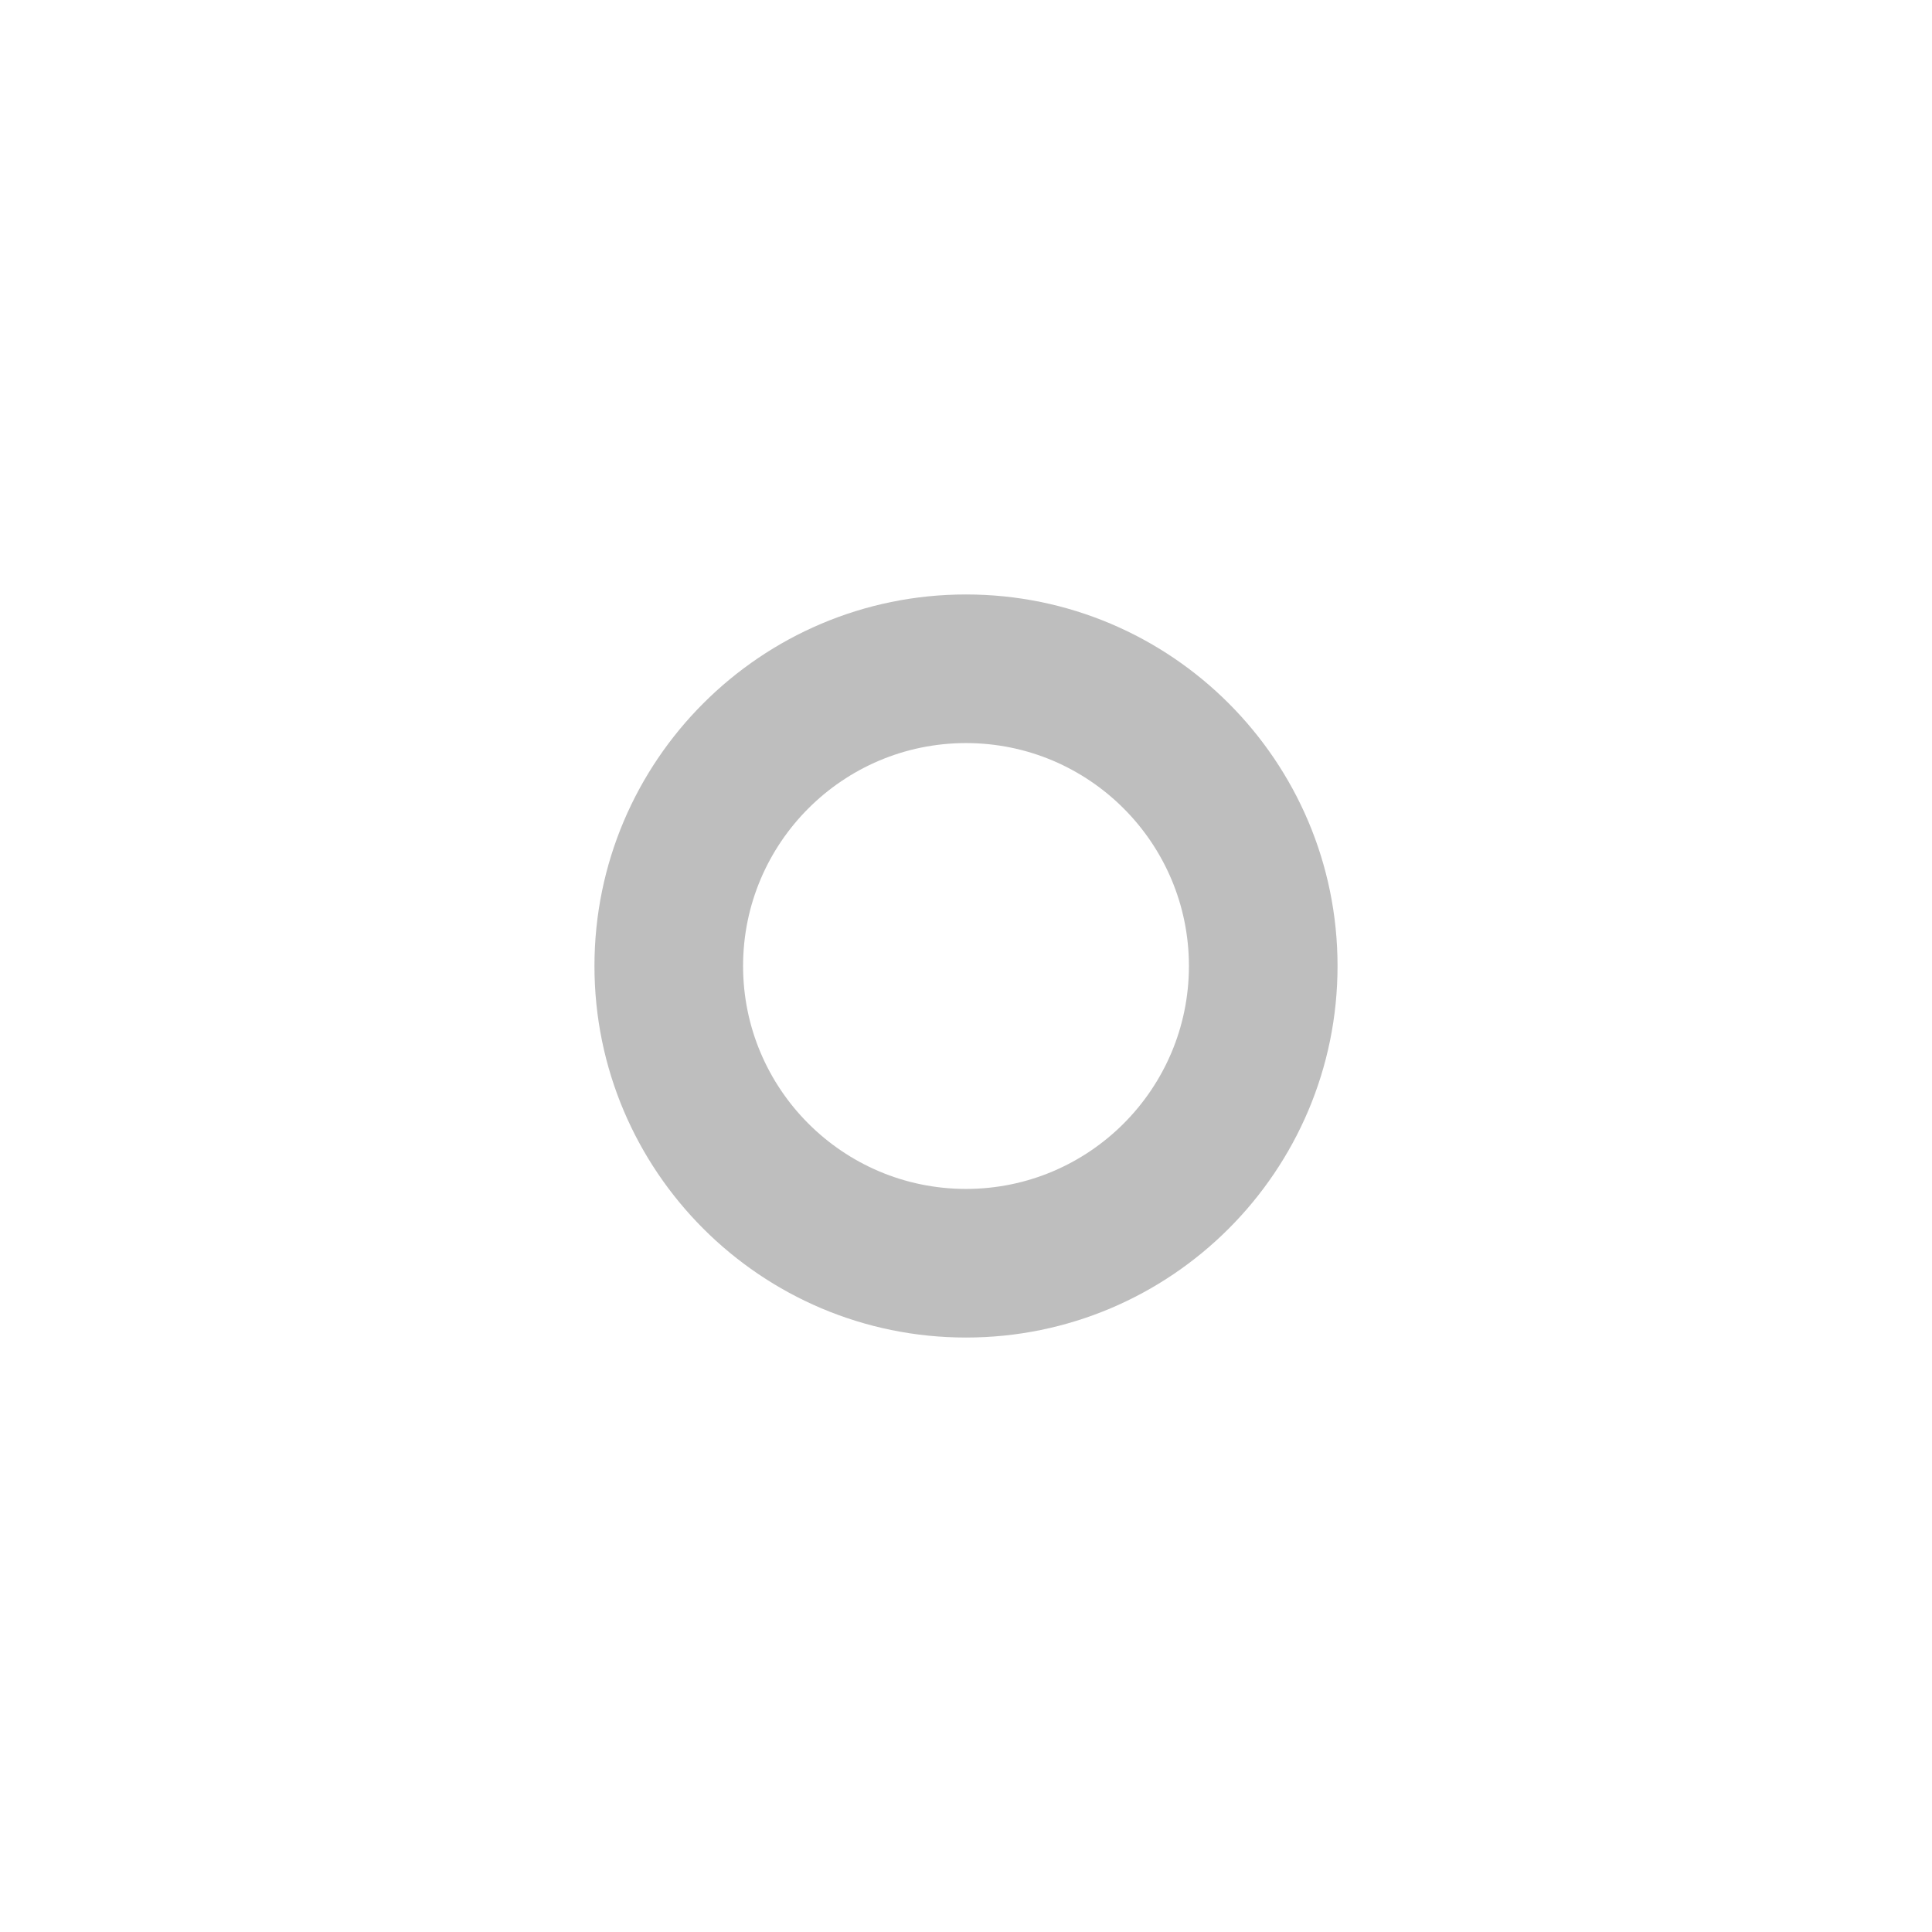
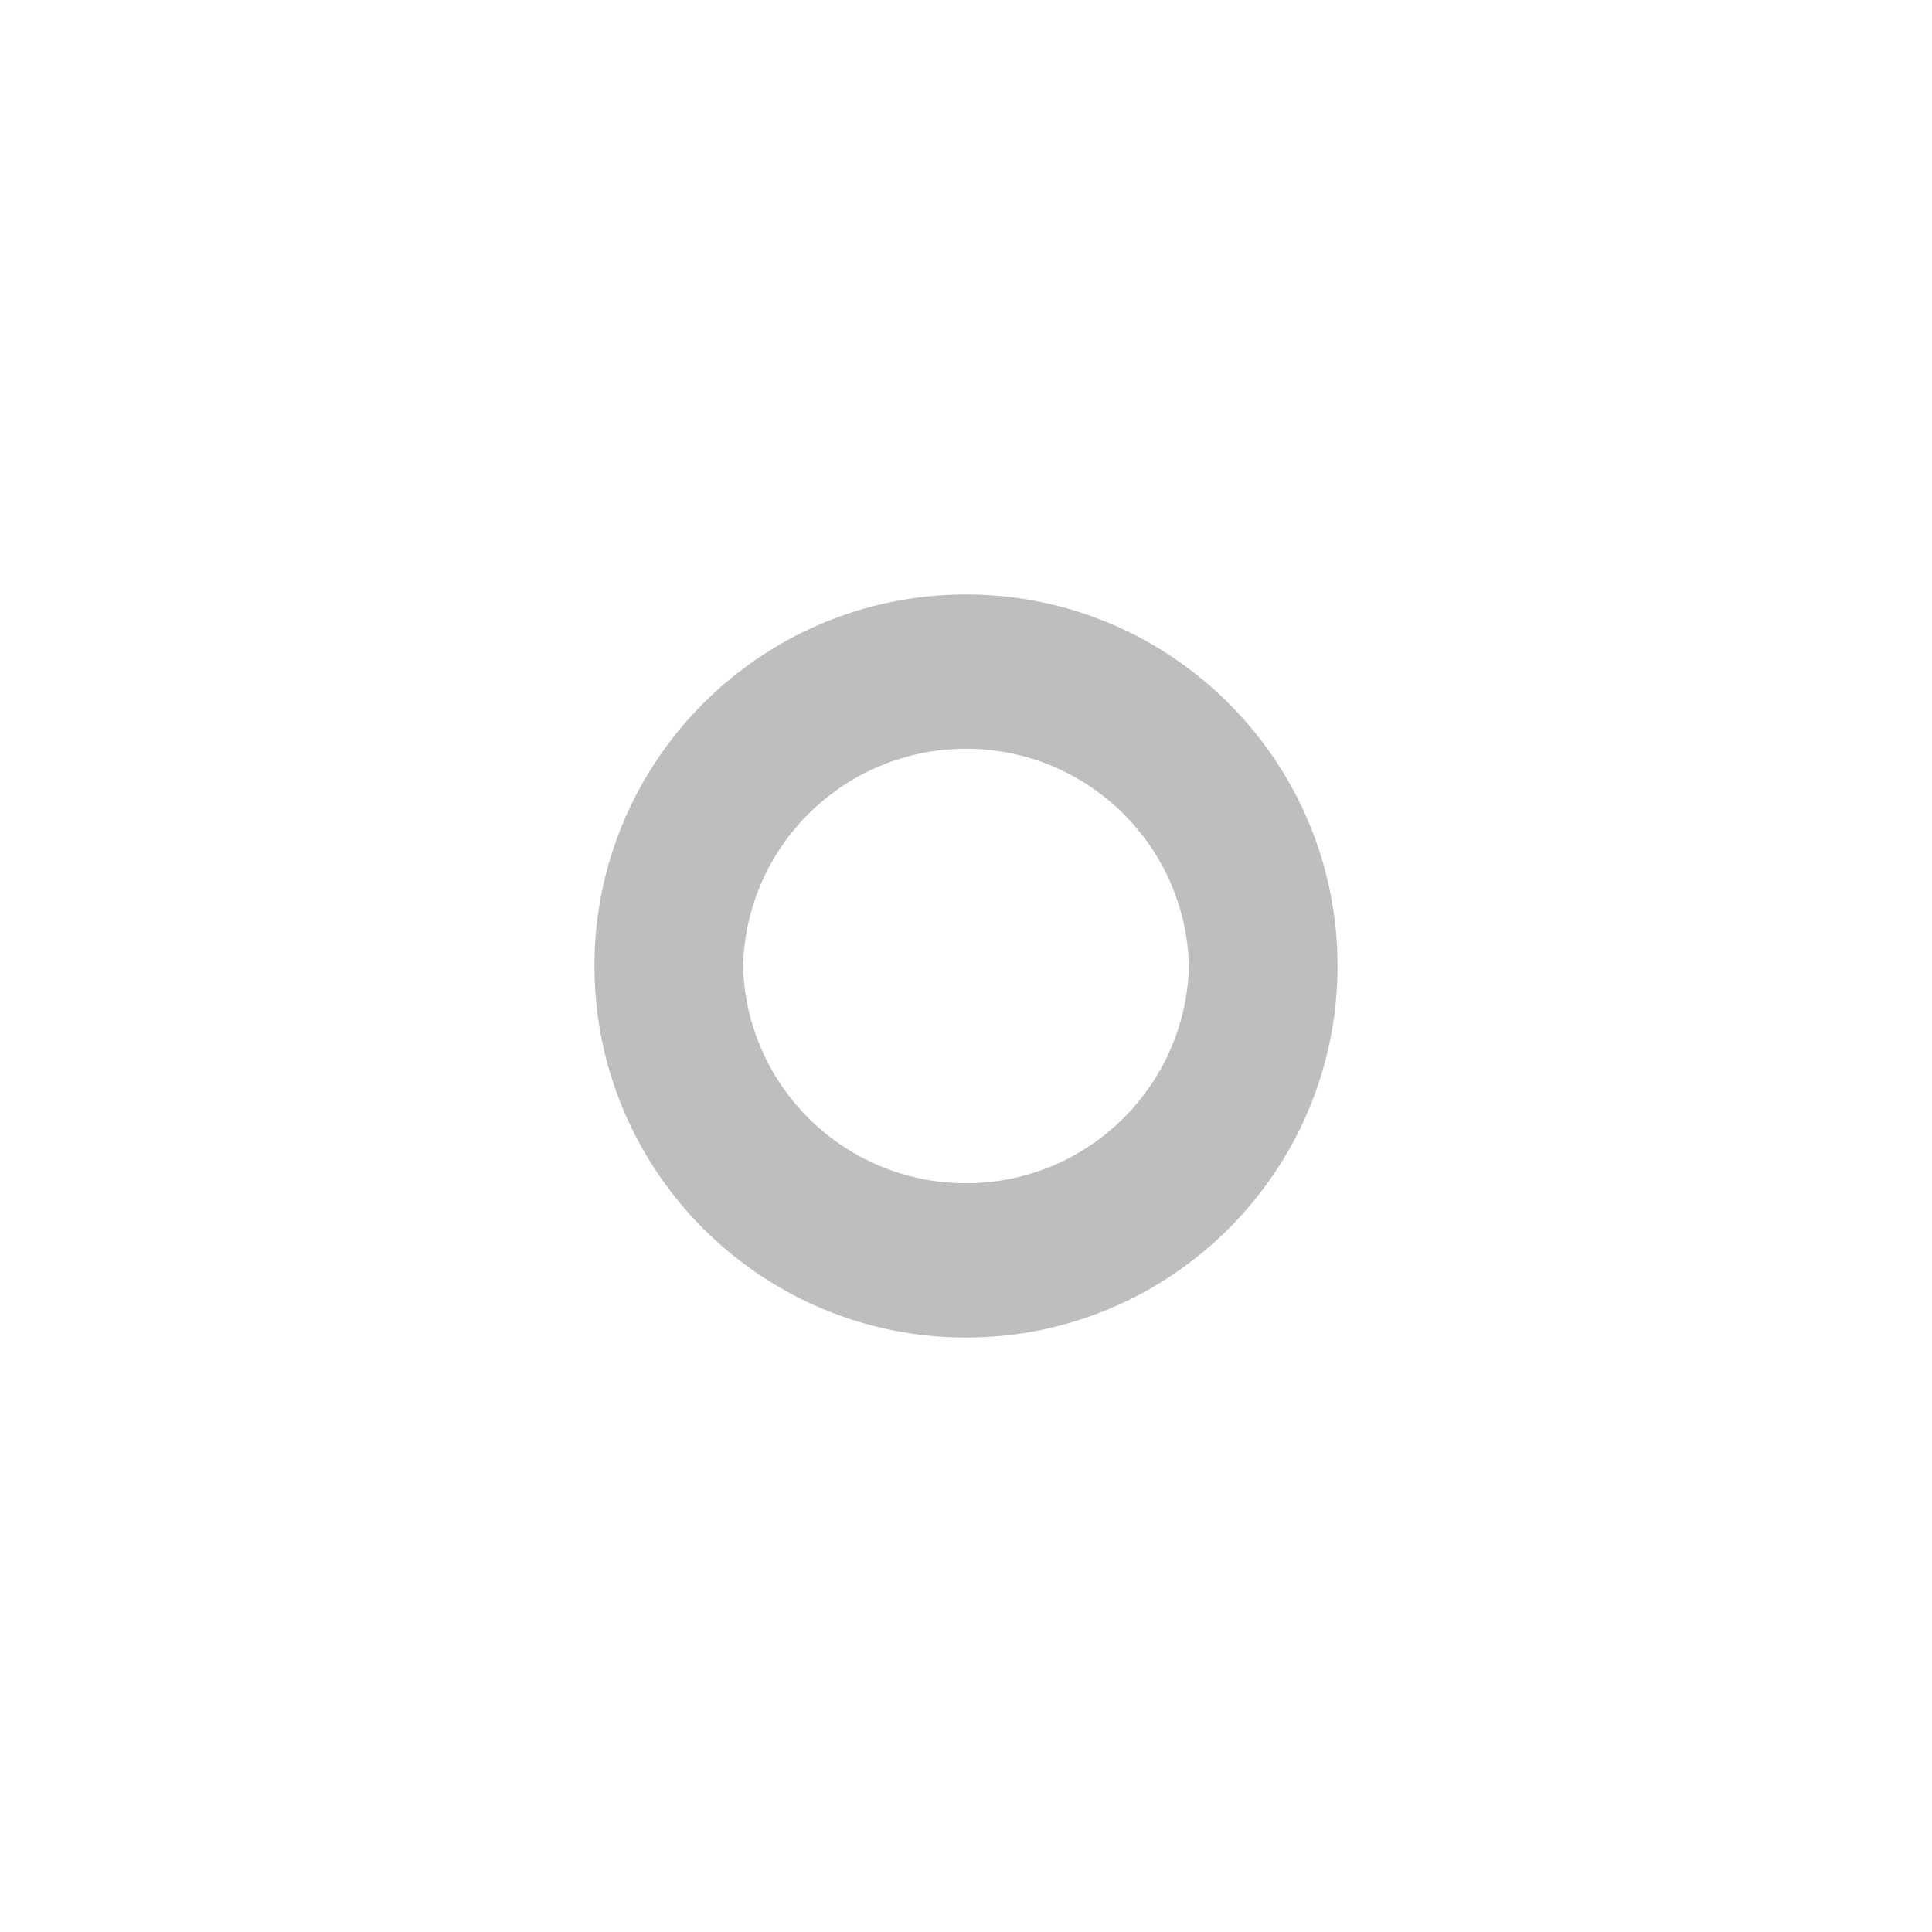
<svg xmlns="http://www.w3.org/2000/svg" style="isolation:isolate" viewBox="0 0 26 26">
  <defs>
    <clipPath id="a">
-       <rect width="26" height="26" />
+       <path d="M0 0h26v26H0z" />
    </clipPath>
  </defs>
  <g clip-path="url(#a)">
-     <path d="m8 13c0-2.76 2.24-5 5-5s5 2.24 5 5-2.24 5-5 5-5-2.24-5-5zm2 0c0-1.656 1.344-3 3-3s3 1.344 3 3-1.344 3-3 3-3-1.344-3-3z" fill="#bebebe" fill-rule="evenodd" />
+     <path d="M8 13c0-2.76 2.24-5 5-5s5 2.24 5 5-2.24 5-5 5-5-2.24-5-5zm2 0a3.001 3.001 0 0 1 6 0 3.001 3.001 0 0 1-6 0z" fill="#bebebe" fill-rule="evenodd" />
  </g>
</svg>
